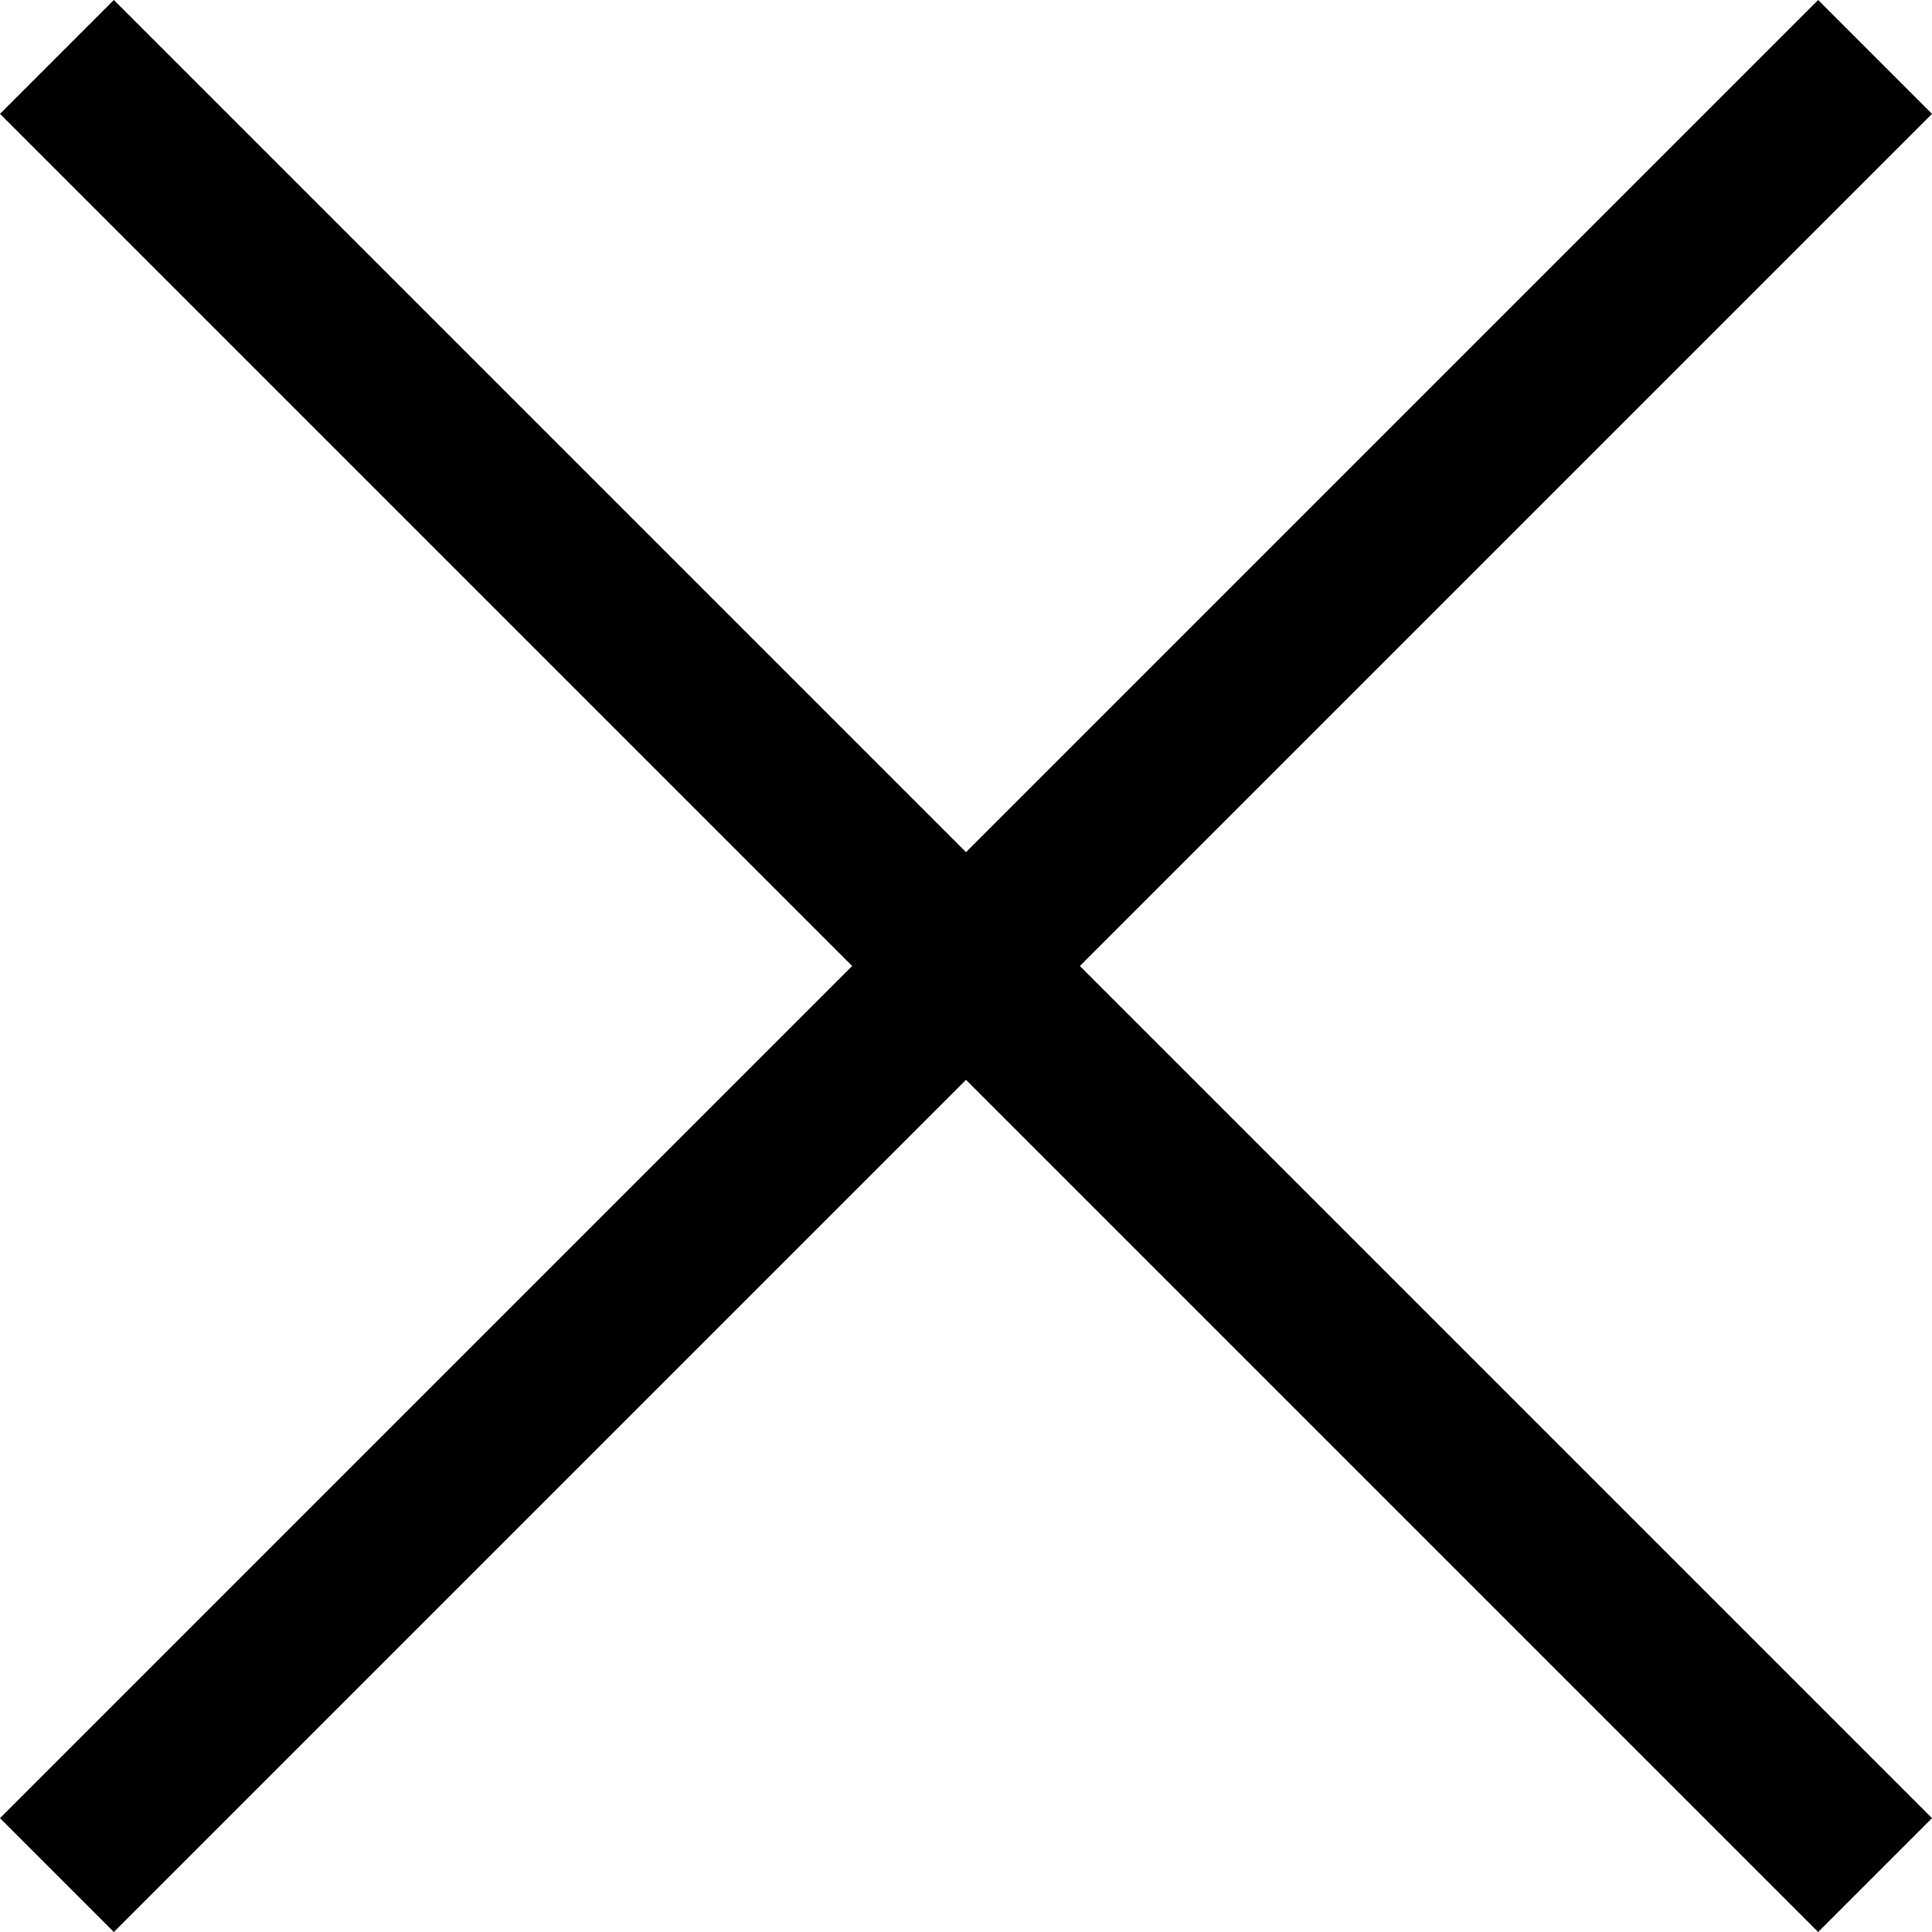
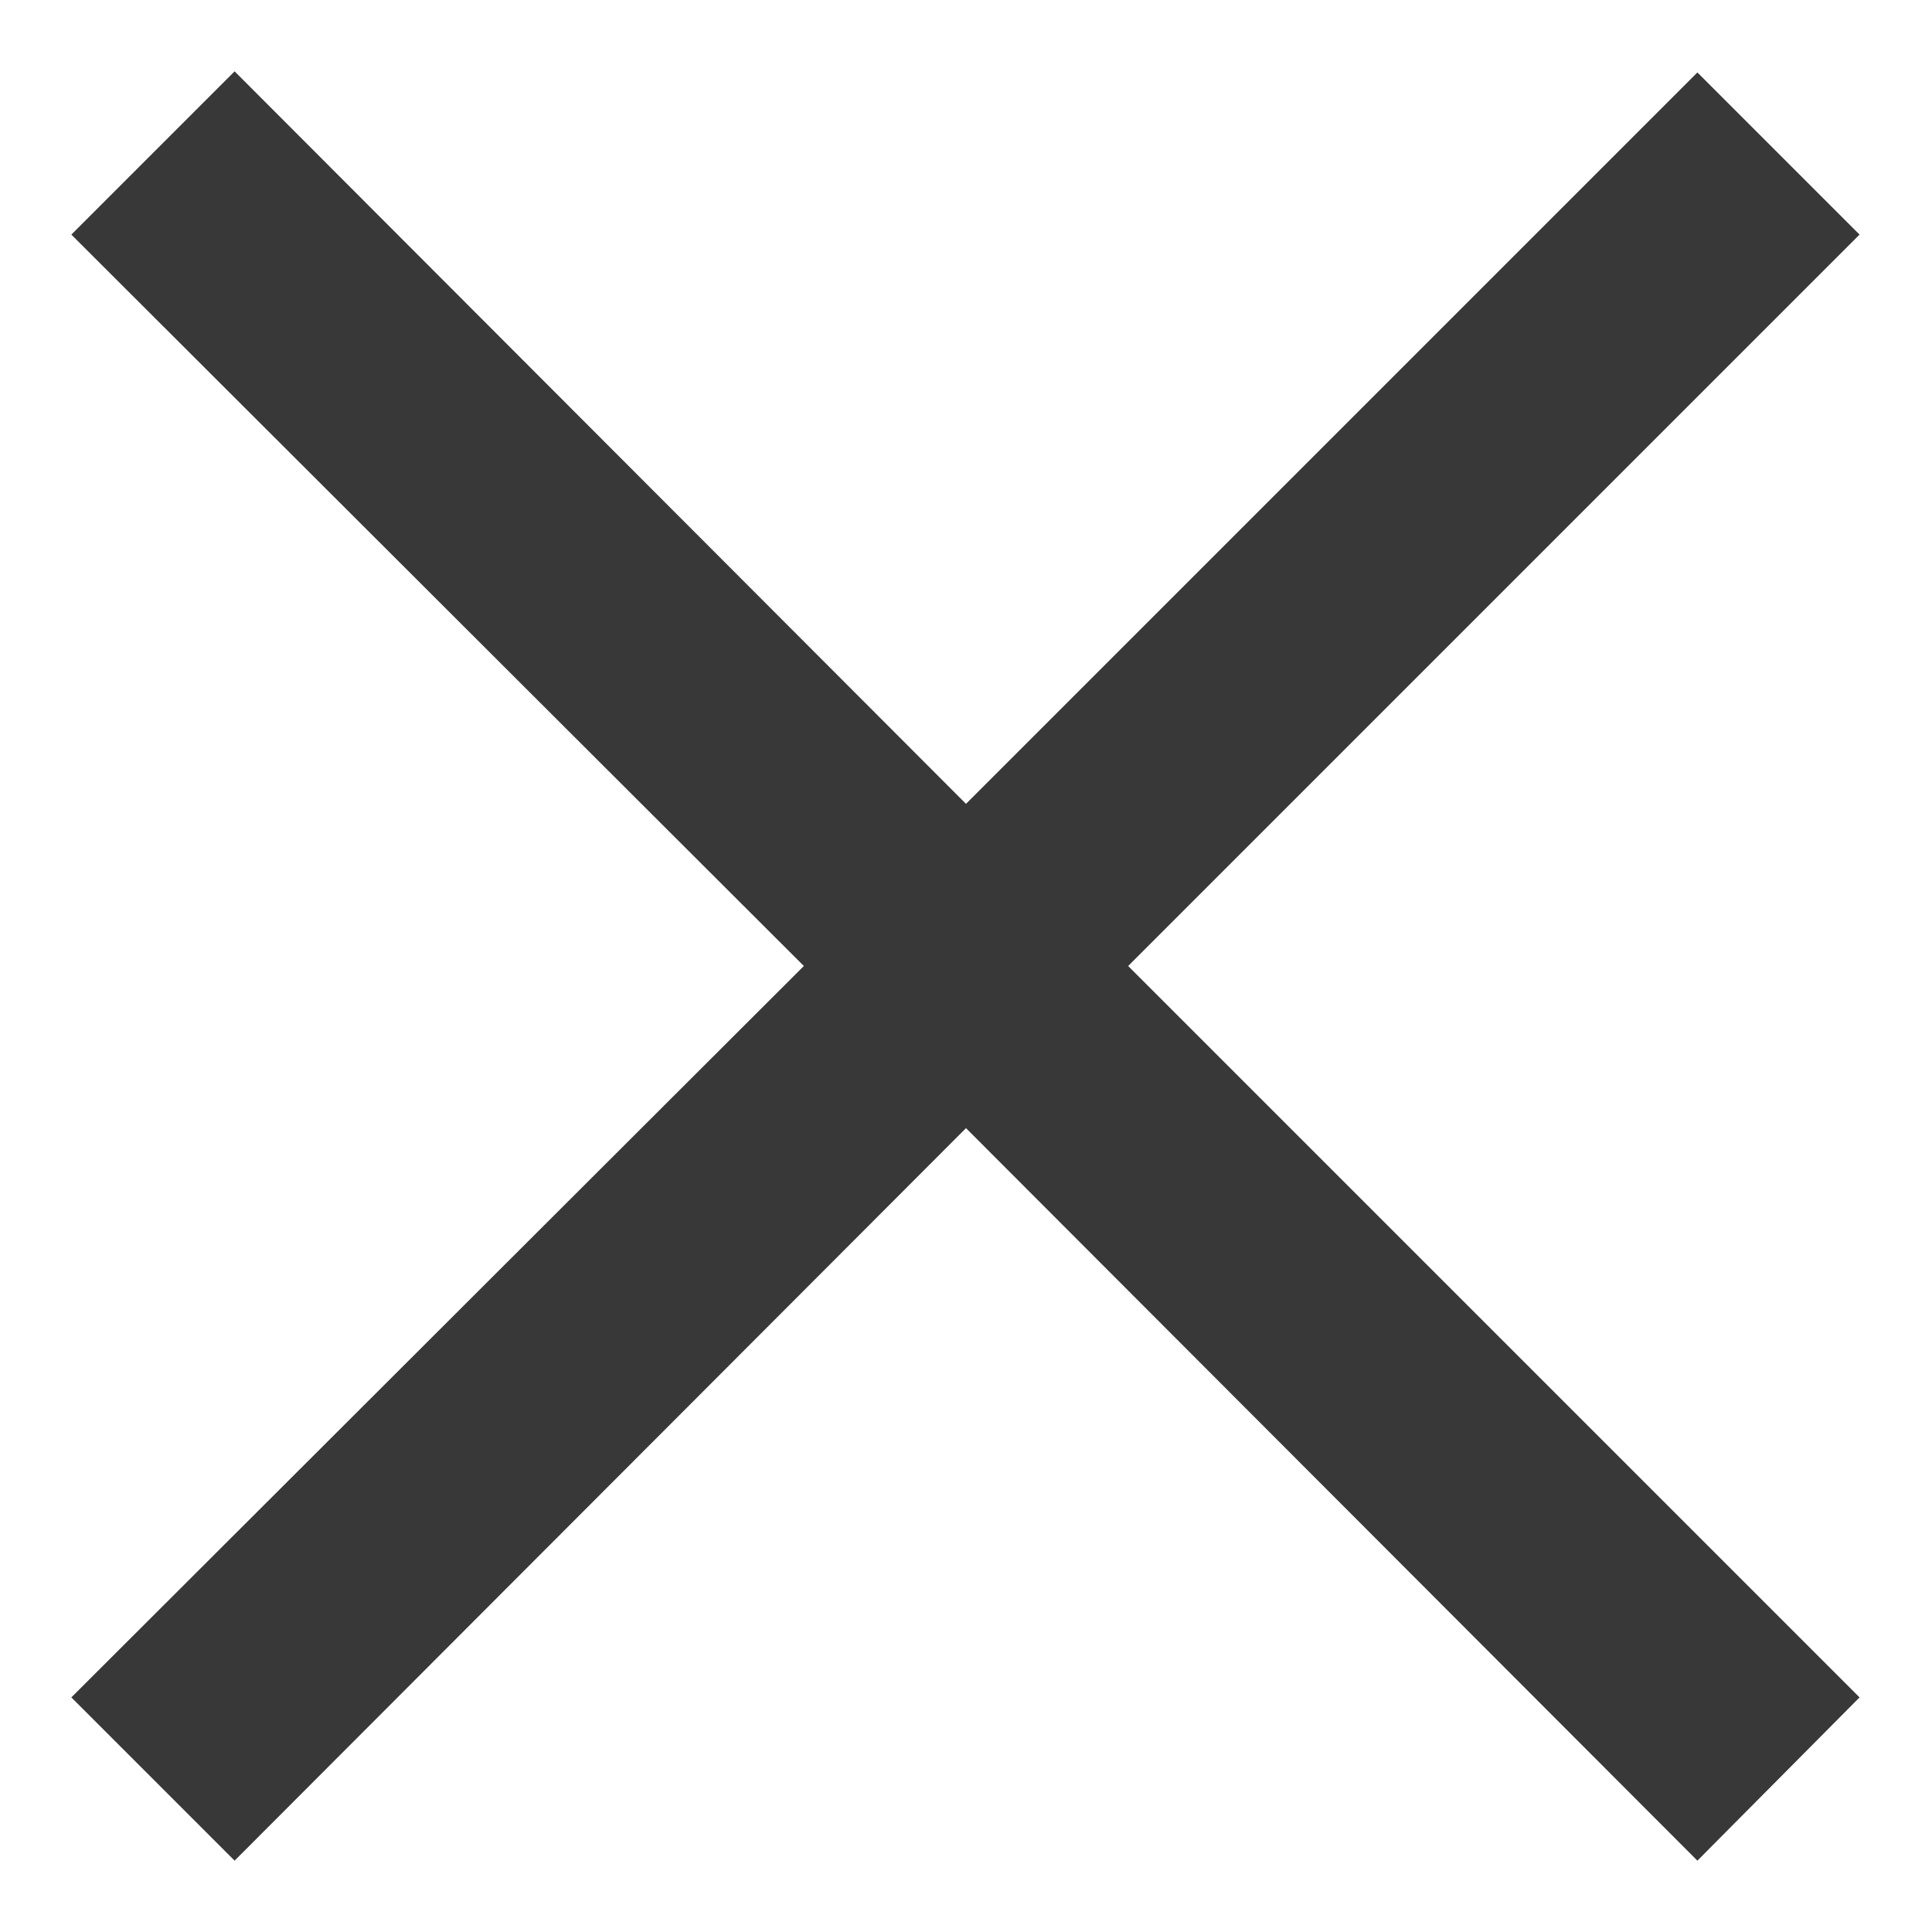
- <svg xmlns="http://www.w3.org/2000/svg" id="Capa_1" enable-background="new 0 0 413.348 413.348" height="512" viewBox="0 0 413.348 413.348" width="512">
-   <path d="m413.348 24.354-24.354-24.354-182.32 182.32-182.32-182.32-24.354 24.354 182.32 182.32-182.32 182.32 24.354 24.354 182.32-182.32 182.32 182.32 24.354-24.354-182.32-182.32z" />
+ <svg xmlns="http://www.w3.org/2000/svg" width="14" height="14" viewBox="0 0 14 14" fill="none">
+   <path d="M12.3 13.483L7 8.175L1.7 13.483L0.517 12.3L5.825 7L0.517 1.7L1.7 0.517L7 5.825L12.3 0.525L13.475 1.7L8.175 7L13.475 12.3L12.3 13.483Z" fill="#383838" />
</svg>
